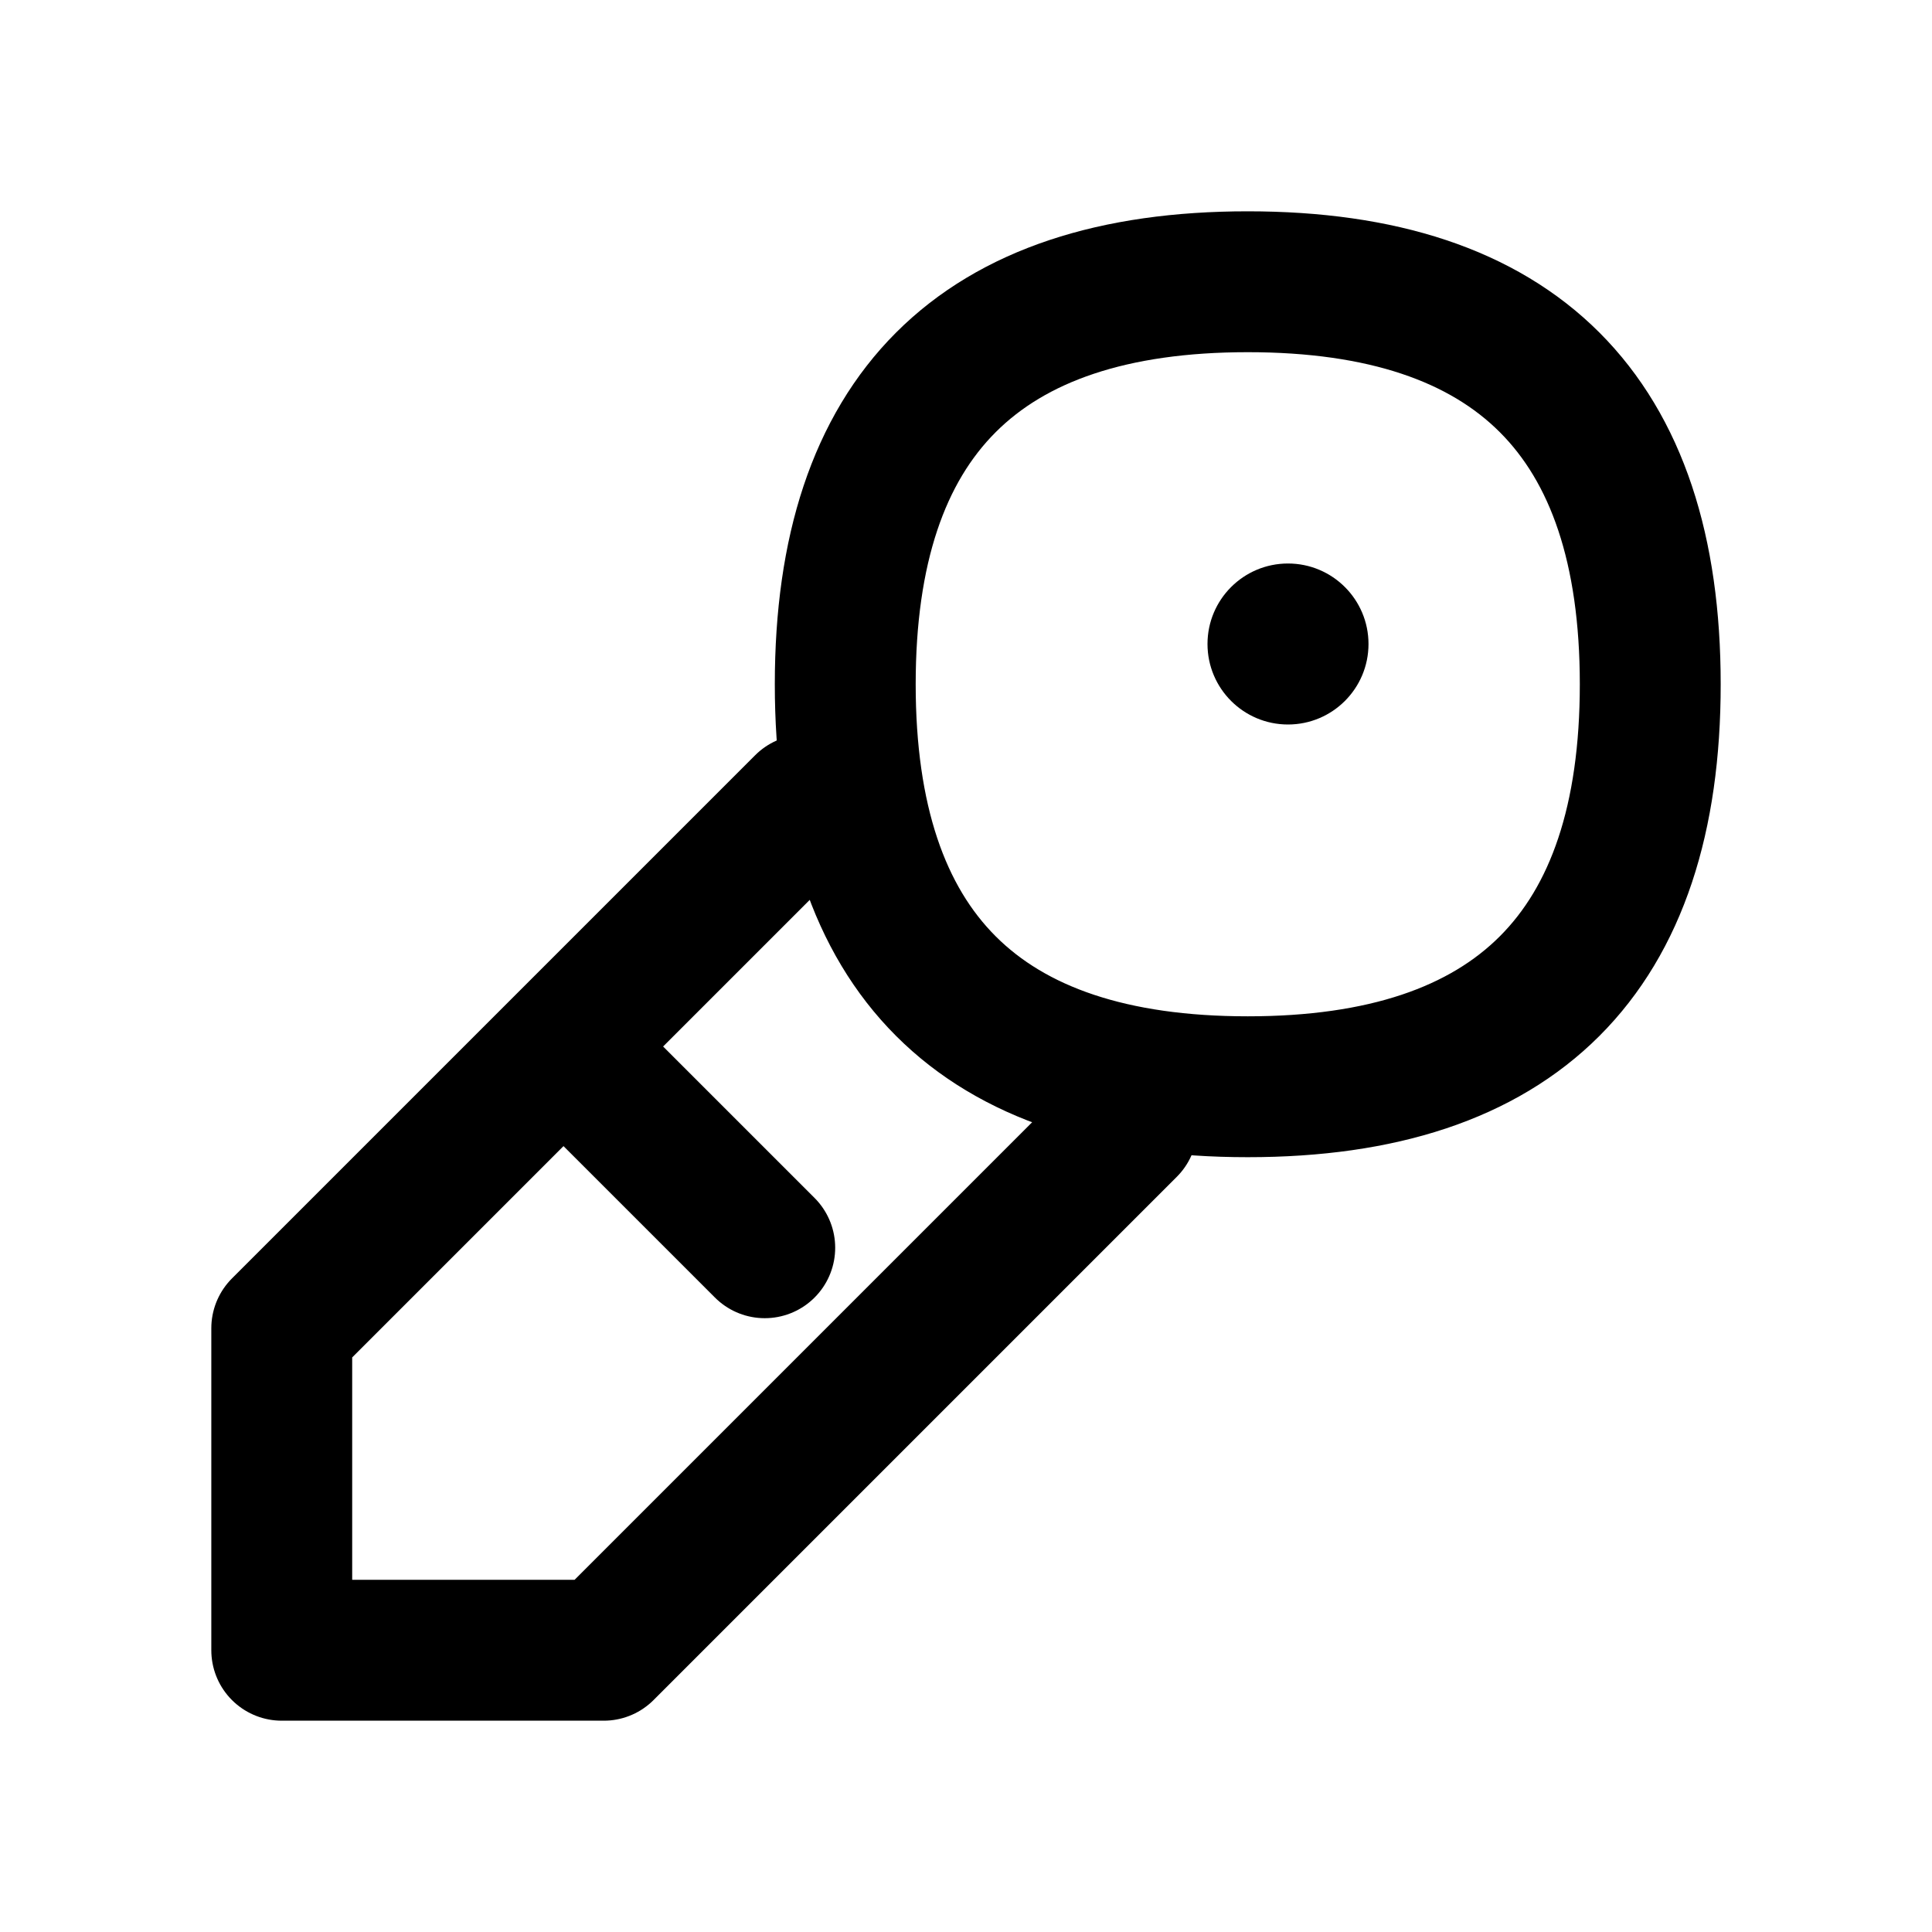
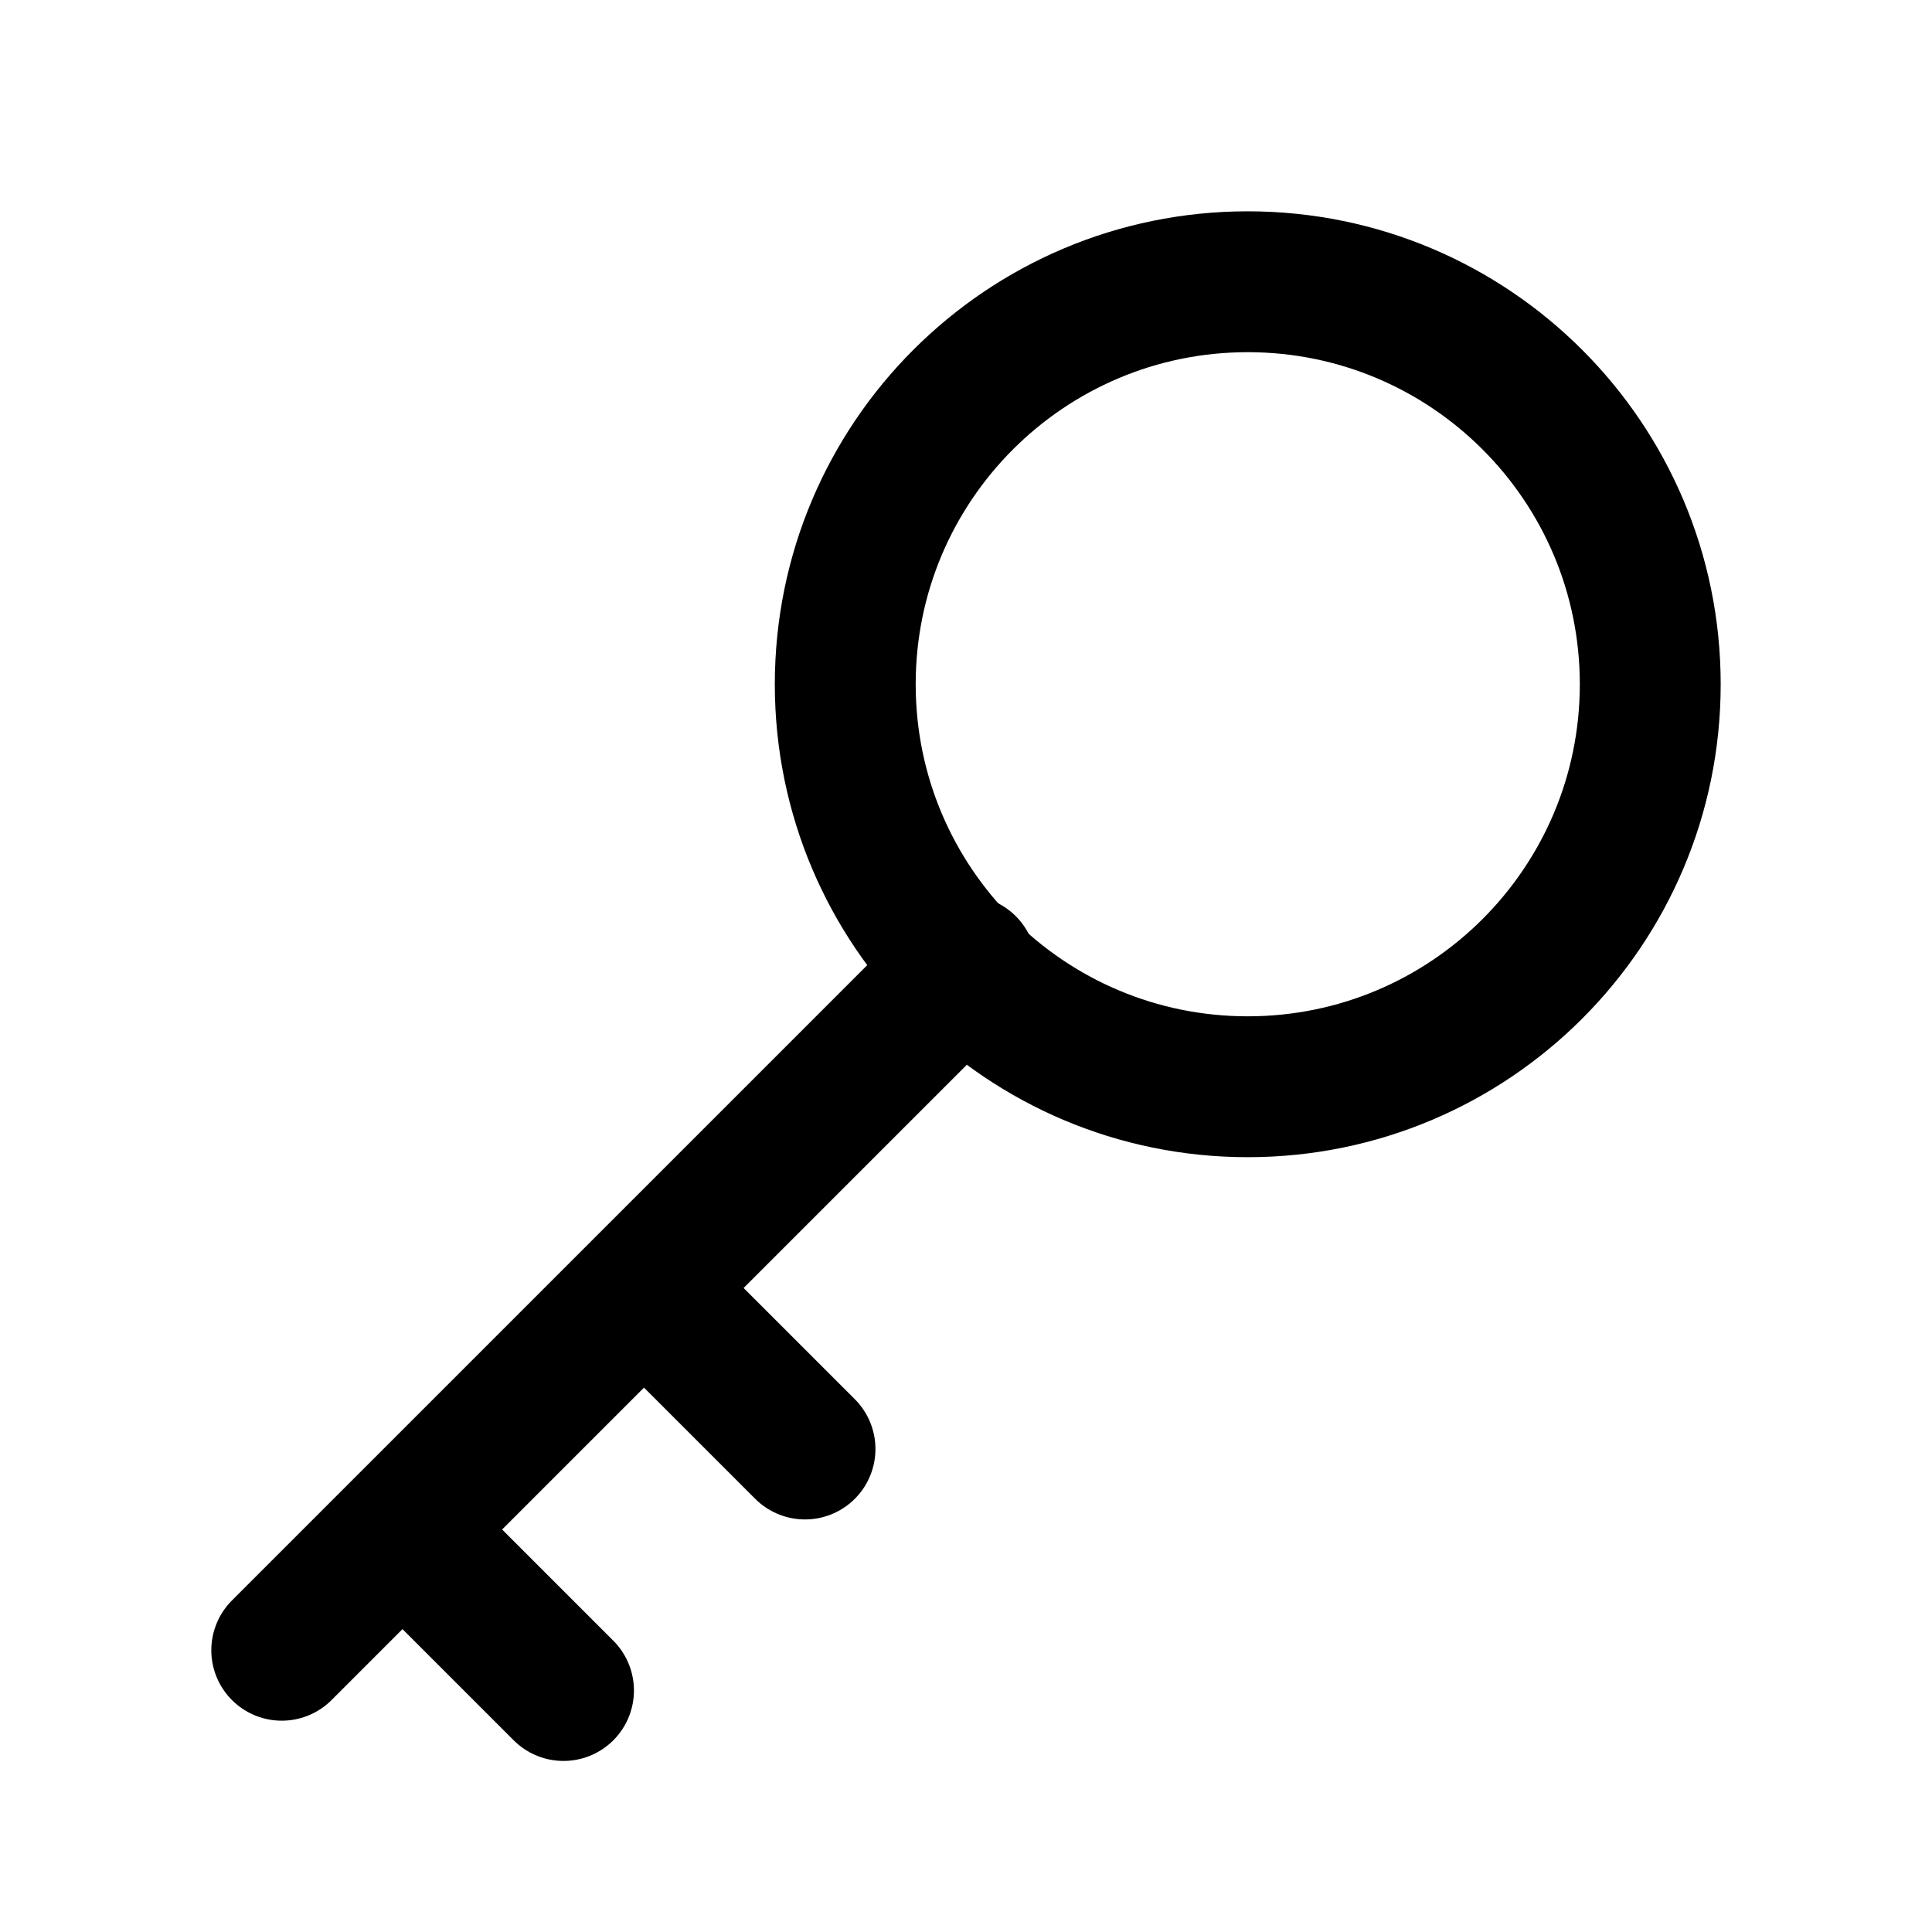
<svg xmlns="http://www.w3.org/2000/svg" viewBox="0 0 24 24" fill="none" stroke="currentColor" stroke-width="1.75" stroke-linecap="round" stroke-linejoin="round">
-   <path d="M14 14L7.5 20.5H3.5V16.5L10 10 M7 13L9.5 15.5 M20.5 8.5Q20.5 13.5 15.5 13.5Q10.5 13.5 10.5 8.5Q10.5 3.5 15.5 3.5Q20.5 3.5 20.5 8.5Z" />
-   <circle cx="16" cy="8" r="1" fill="currentColor" stroke="none" />
+   <circle cx="15.5" cy="8.5" r="5" />
+   <path d="M12 12L3.5 20.5 M5 19L7 21 M8 16L10 18" />
</svg>
